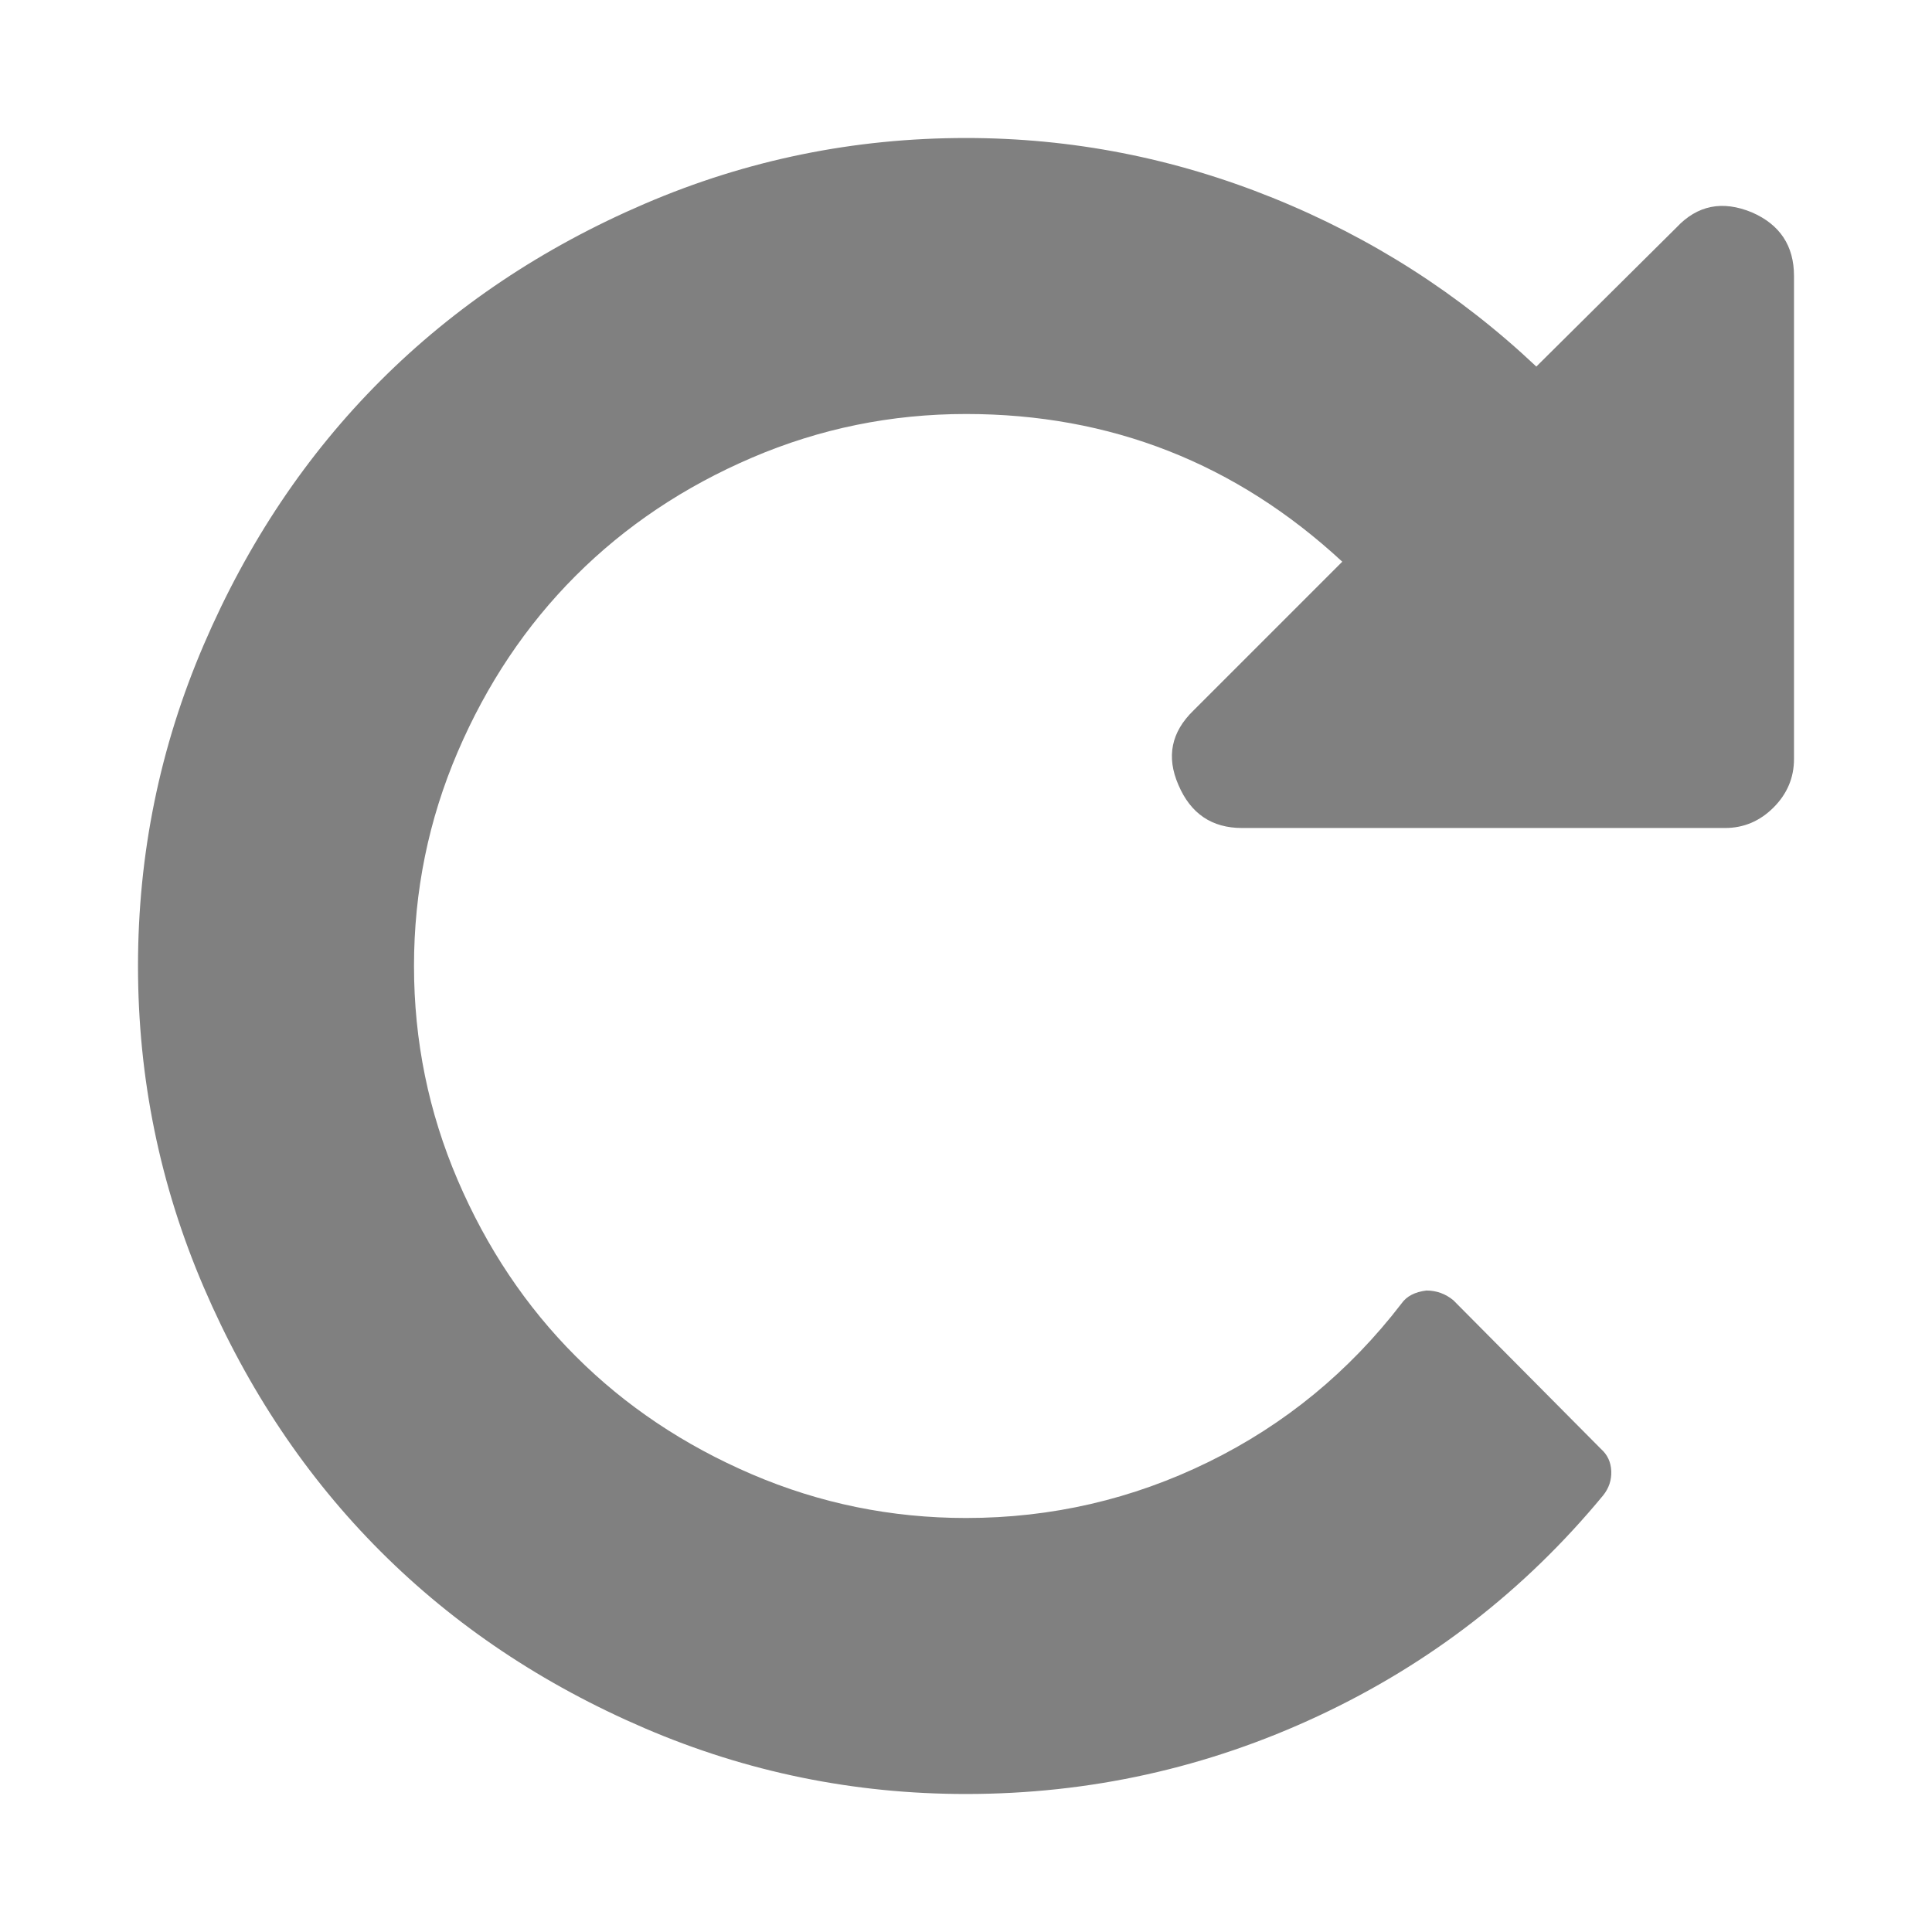
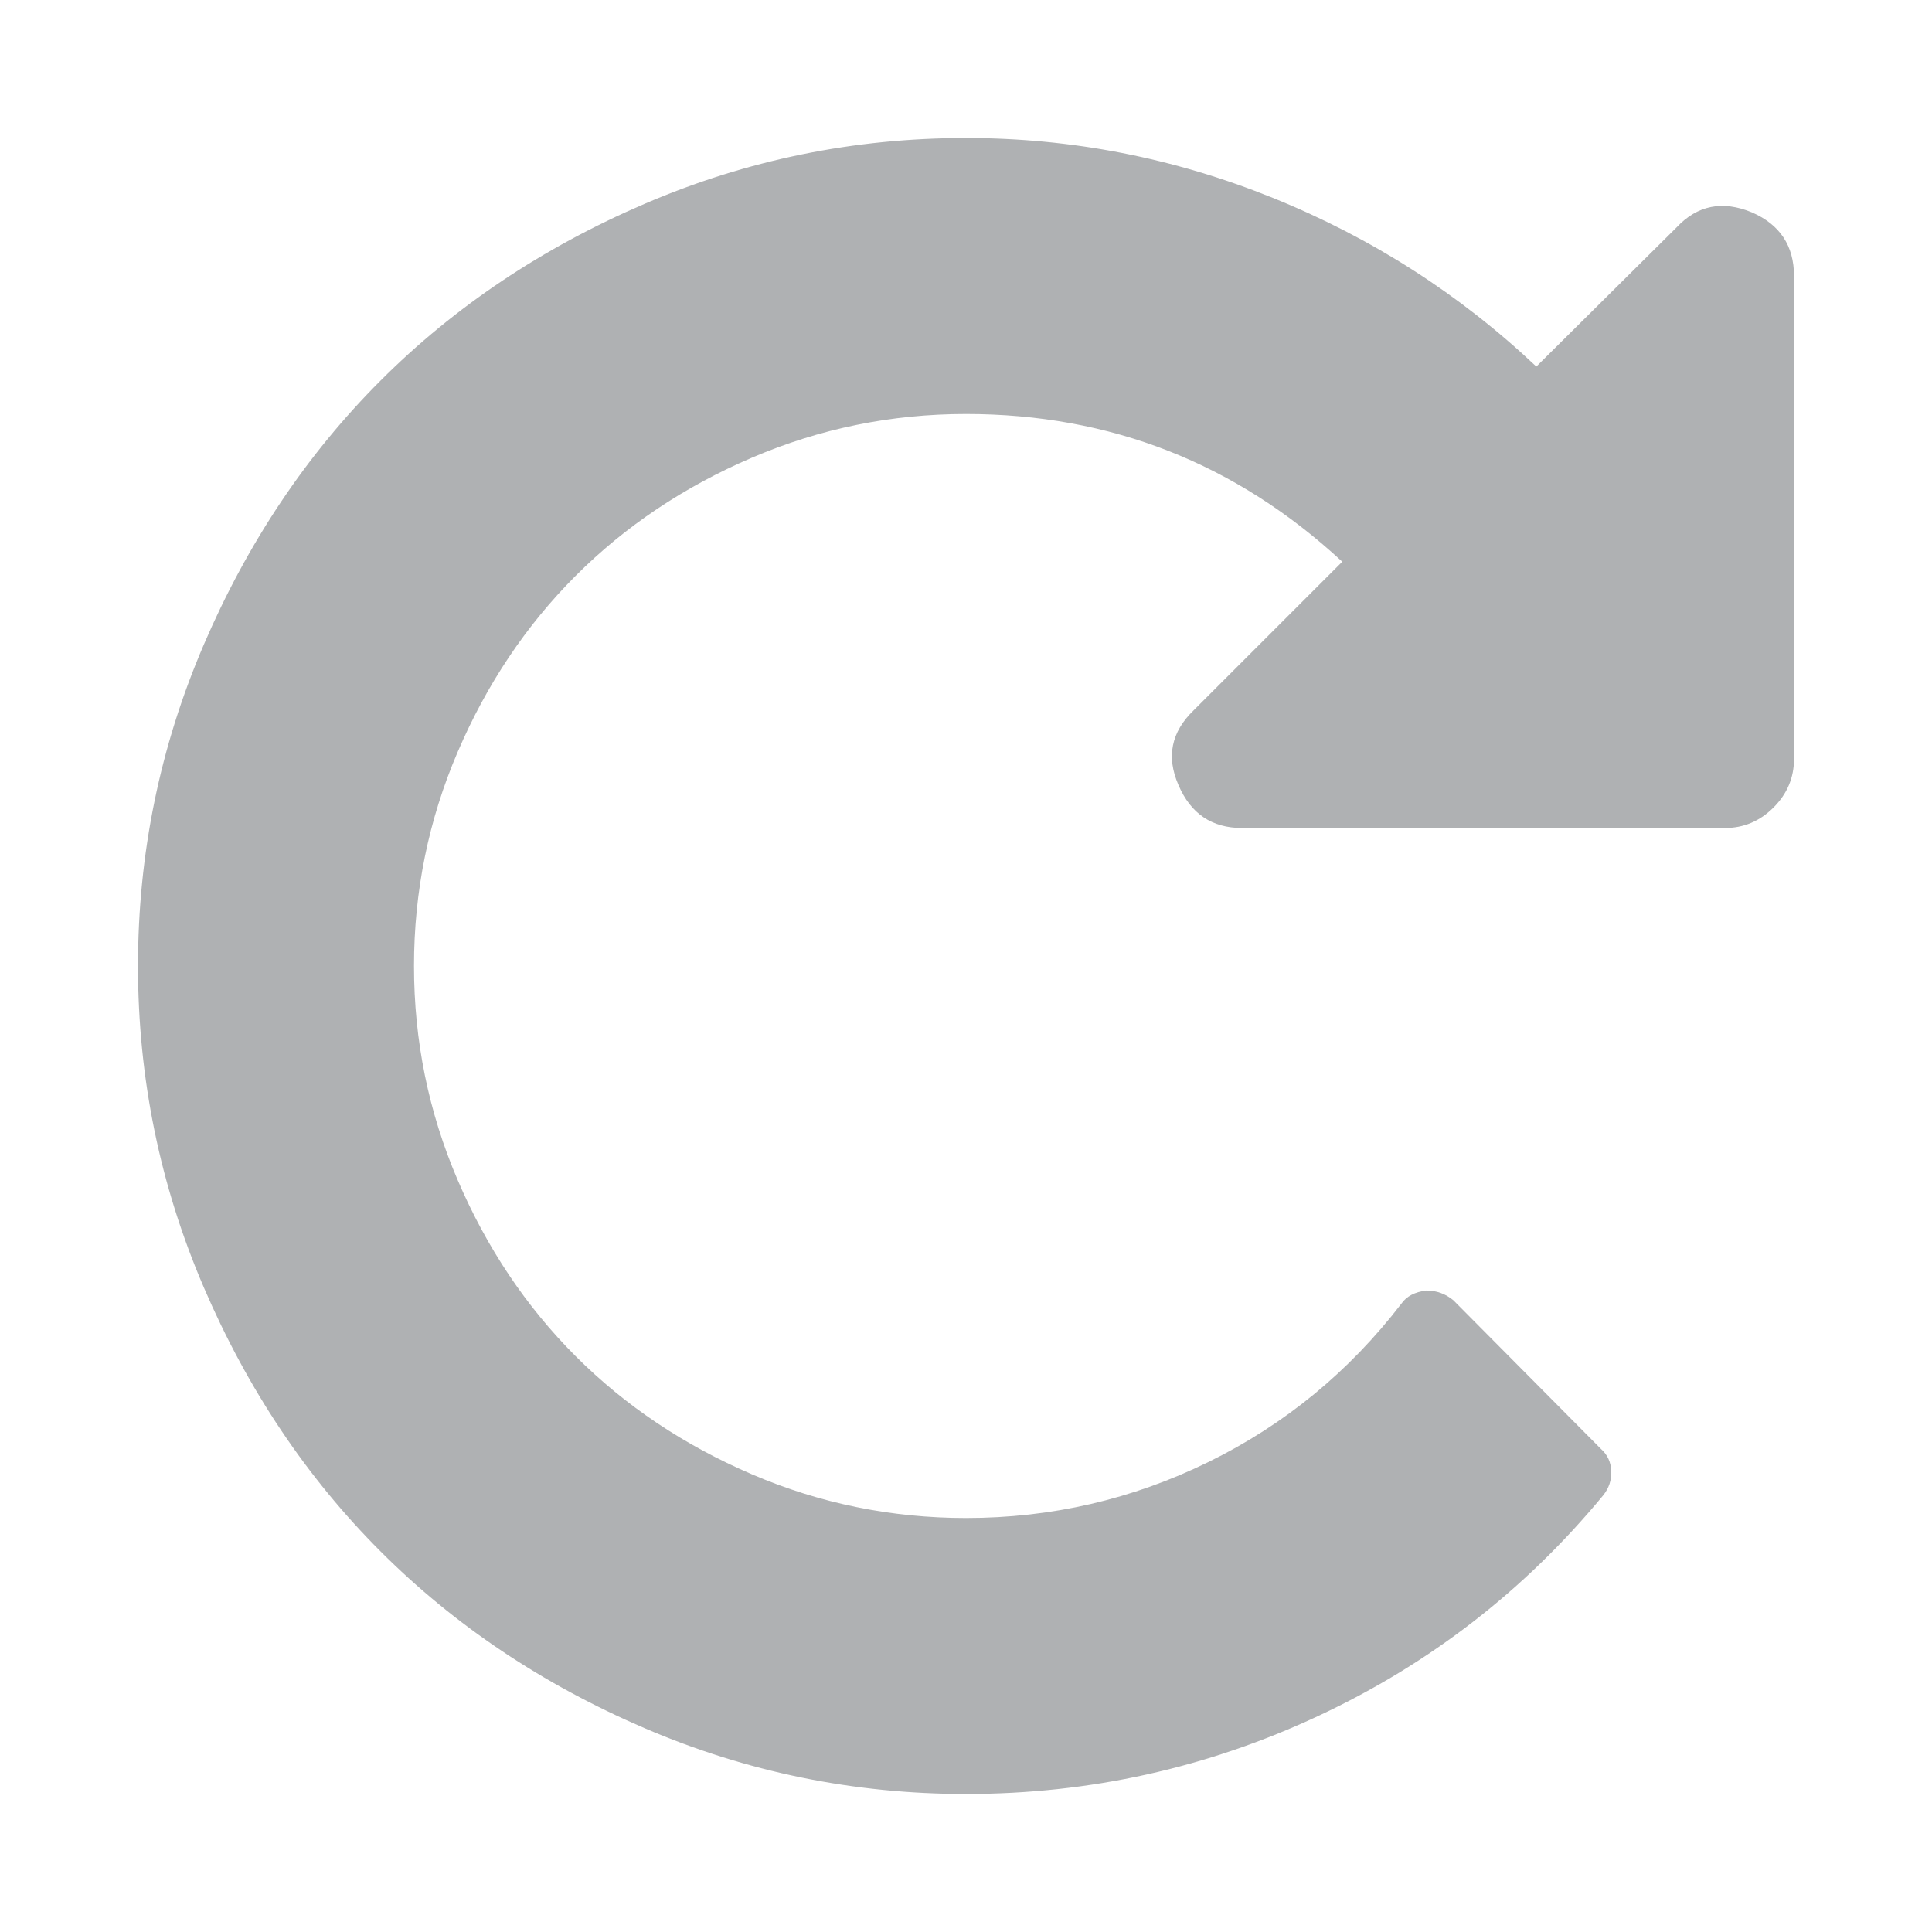
<svg xmlns="http://www.w3.org/2000/svg" t="1608610948183" class="icon" viewBox="0 0 1024 1024" version="1.1" p-id="6455" width="16" height="16">
  <defs>
    <style type="text/css" />
  </defs>
-   <path d="M950.857 146.286v256q0 14.857-10.857 25.714t-25.714 10.857h-256q-24 0-33.714-22.857-9.714-22.286 8-39.429l78.857-78.857q-84.571-78.286-199.429-78.286-59.429 0-113.429 23.143T305.143 305.143 242.571 398.571 219.429 512t23.143 113.429T305.143 718.857t93.429 62.571T512 804.571q68 0 128.571-29.714t102.286-84q4-5.714 13.143-6.857 8 0 14.286 5.143l78.286 78.857q5.143 4.571 5.429 11.714t-4.286 12.857q-62.286 75.429-150.857 116.857T512 950.857q-89.143 0-170.286-34.857t-140-93.714-93.714-140-34.857-170.286 34.857-170.286 93.714-140 140-93.714 170.286-34.857q84 0 162.571 31.714T814.286 194.286l74.286-73.714q16.571-17.714 40-8 22.286 9.714 22.286 33.714z" p-id="6456" fill="#808080" />
+   <path d="M950.857 146.286v256q0 14.857-10.857 25.714t-25.714 10.857h-256q-24 0-33.714-22.857-9.714-22.286 8-39.429l78.857-78.857q-84.571-78.286-199.429-78.286-59.429 0-113.429 23.143T305.143 305.143 242.571 398.571 219.429 512t23.143 113.429T305.143 718.857t93.429 62.571T512 804.571q68 0 128.571-29.714t102.286-84q4-5.714 13.143-6.857 8 0 14.286 5.143l78.286 78.857q5.143 4.571 5.429 11.714t-4.286 12.857q-62.286 75.429-150.857 116.857T512 950.857q-89.143 0-170.286-34.857t-140-93.714-93.714-140-34.857-170.286 34.857-170.286 93.714-140 140-93.714 170.286-34.857q84 0 162.571 31.714T814.286 194.286l74.286-73.714q16.571-17.714 40-8 22.286 9.714 22.286 33.714z" p-id="6456" fill="#afb1b3" />
</svg>
